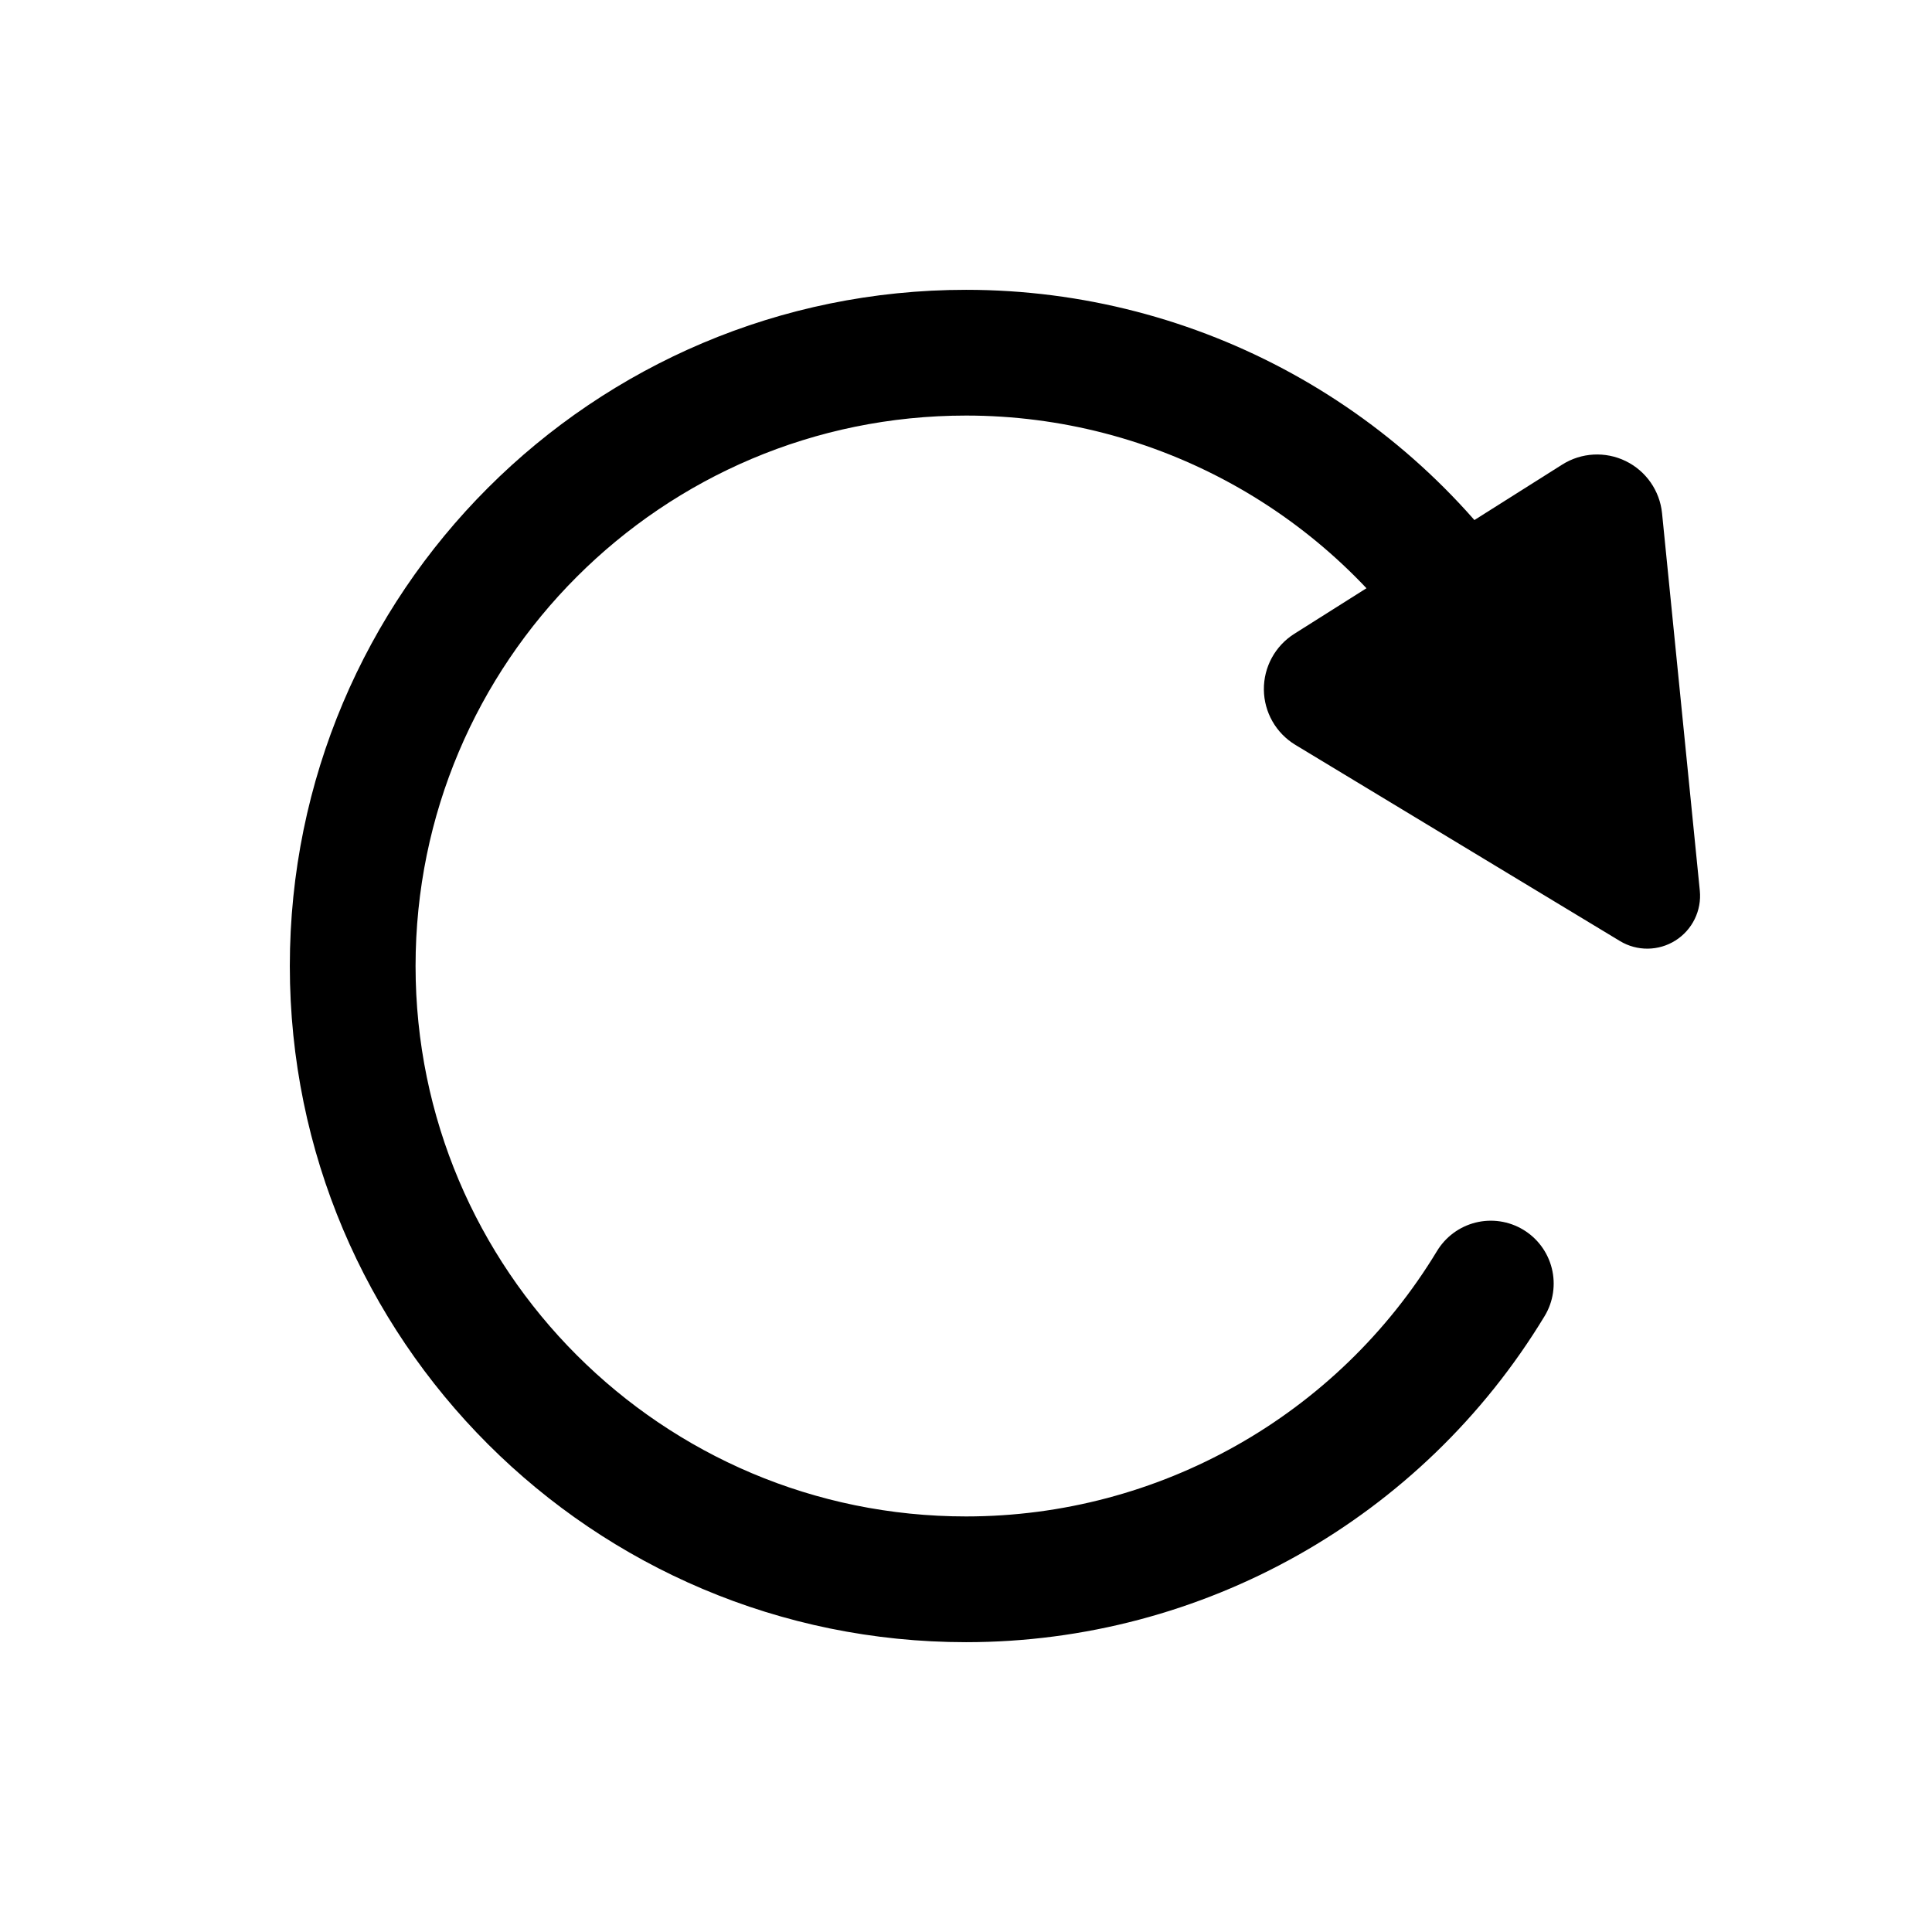
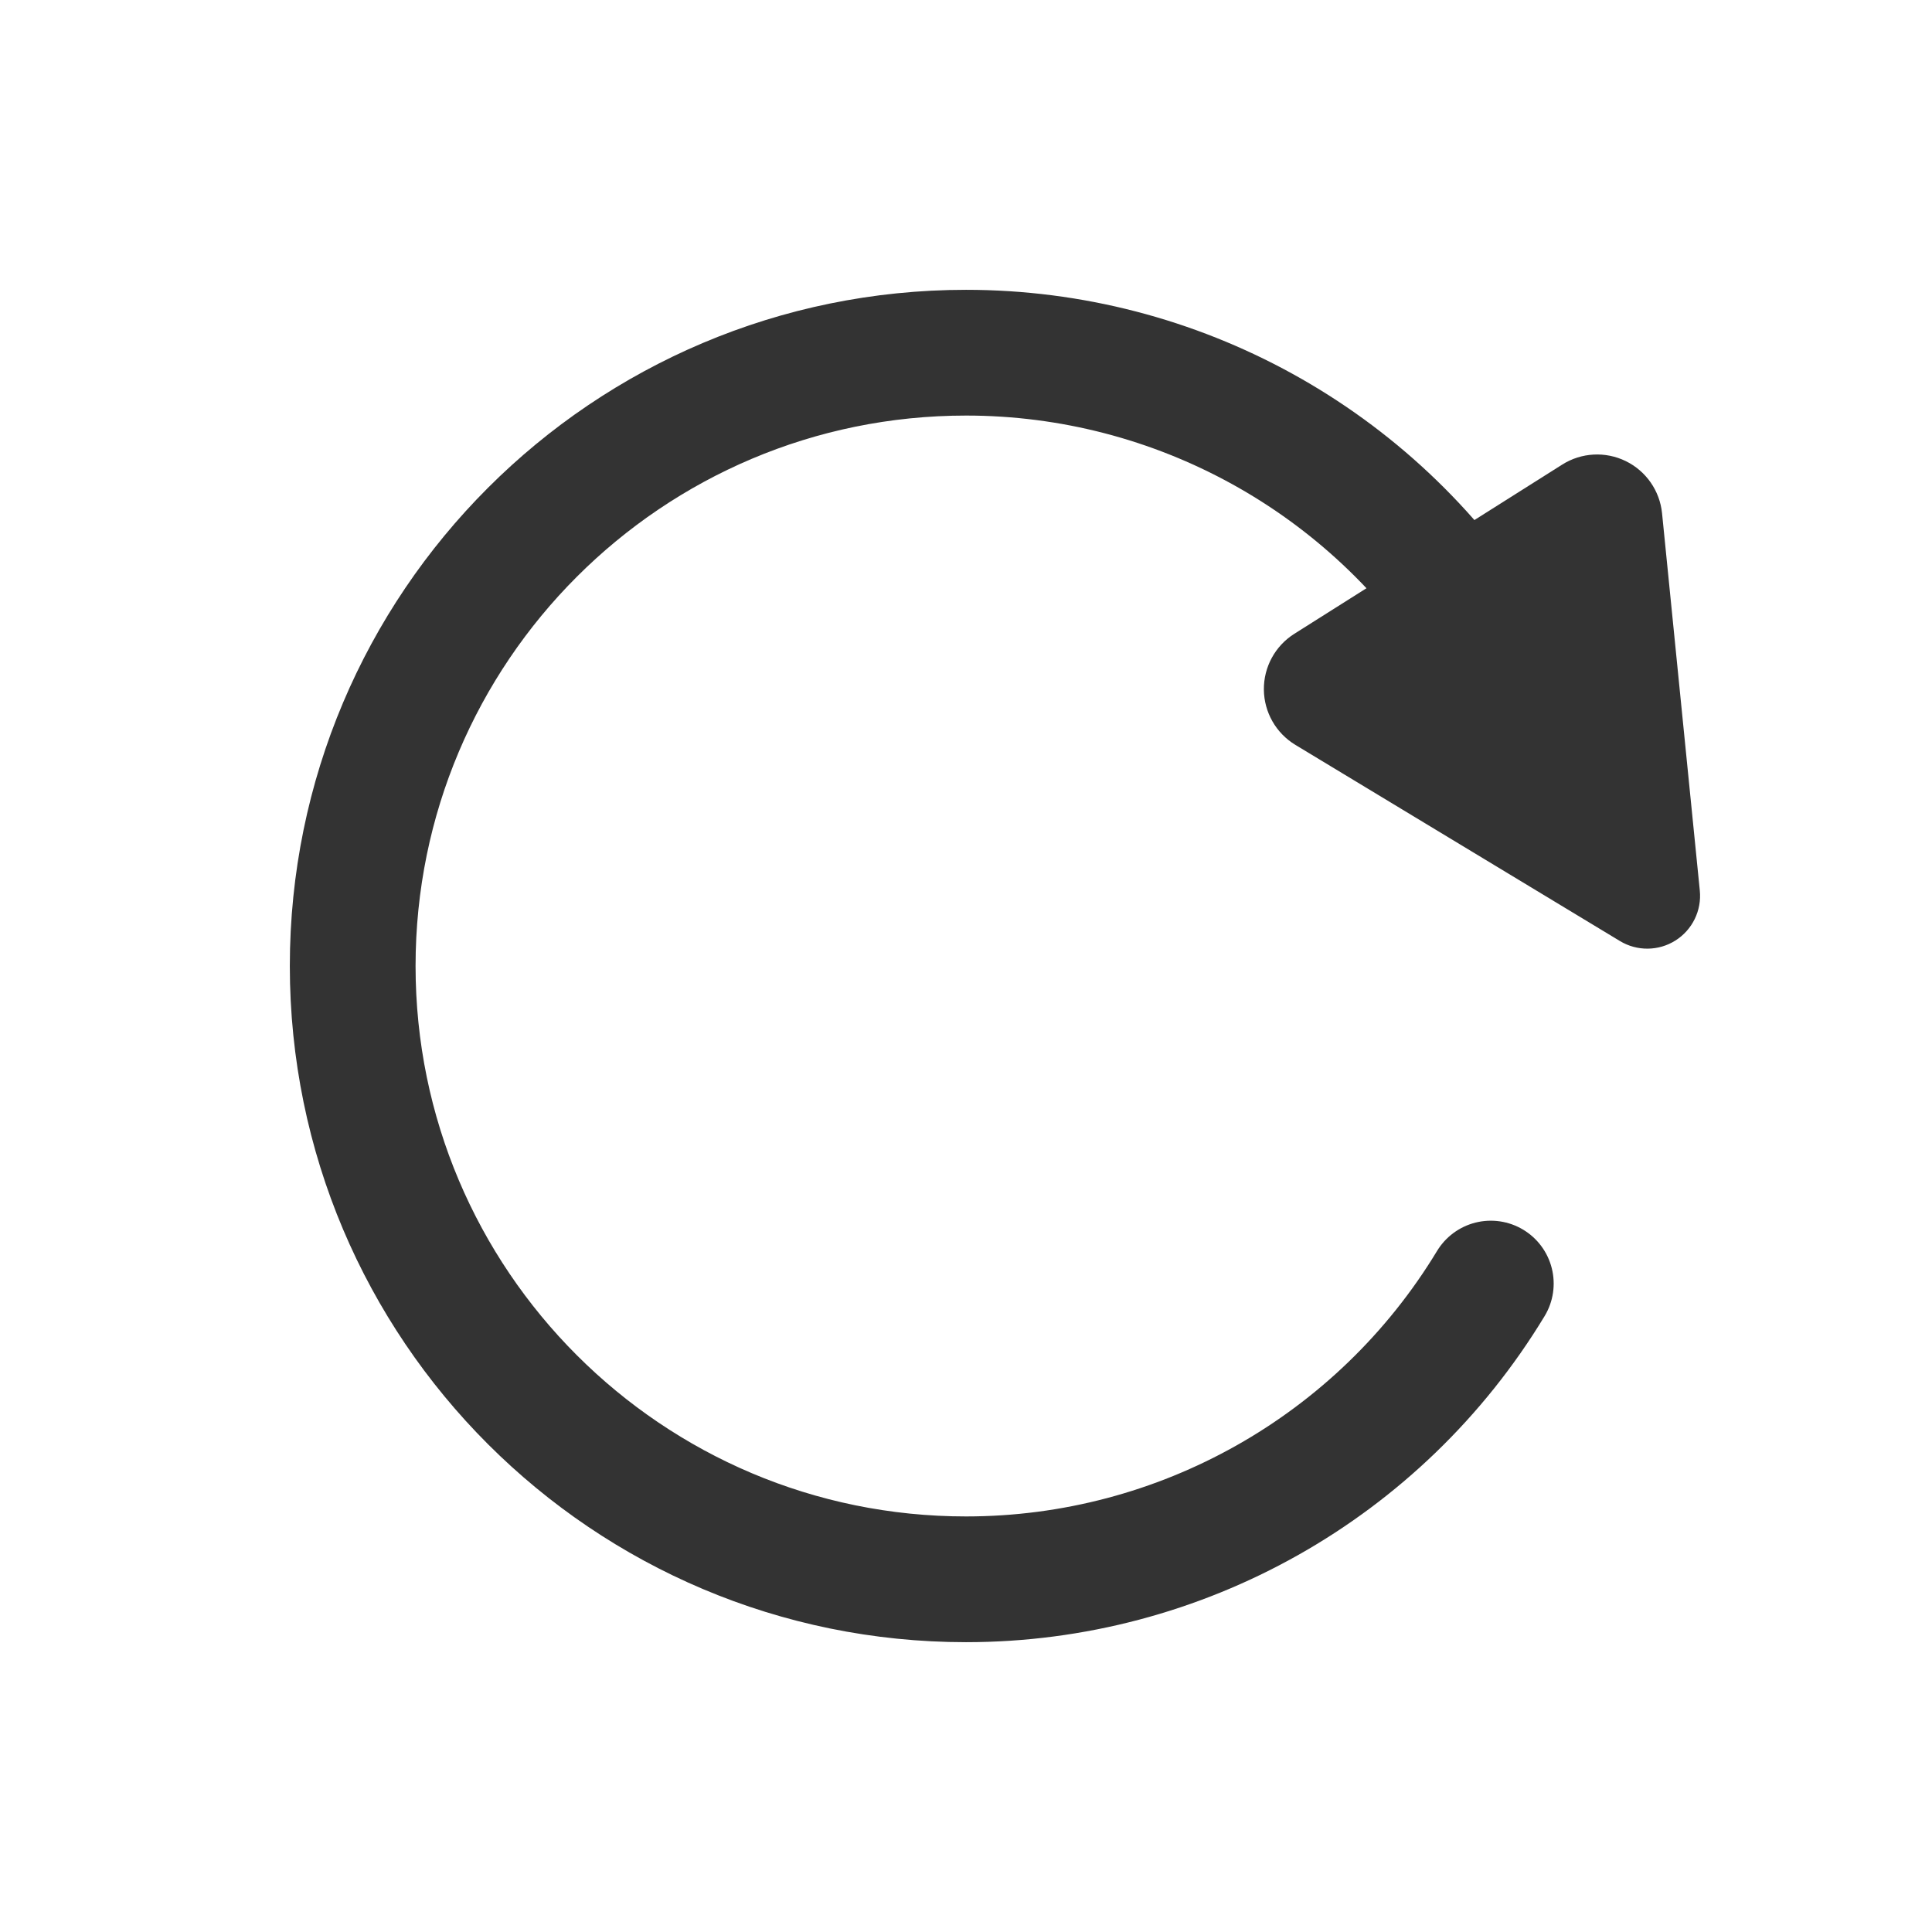
<svg xmlns="http://www.w3.org/2000/svg" width="50" height="50" viewBox="0 0 13.229 13.229" version="1.1" id="svg1">
  <defs id="defs1">
    <marker style="overflow:visible" id="RoundedArrow" refX="0" refY="0" orient="auto-start-reverse" markerWidth="0.6" markerHeight="0.6" viewBox="0 0 1 1" preserveAspectRatio="xMidYMid">
      <path transform="scale(0.7)" d="m -0.211,-4.106 6.422,3.211 a 1,1 90 0 1 0,1.789 L -0.211,4.106 A 1.236,1.236 31.717 0 1 -2,3 v -6 a 1.236,1.236 148.283 0 1 1.789,-1.106 z" style="fill:context-stroke;fill-rule:evenodd;stroke:none" id="path8" />
    </marker>
  </defs>
  <g id="layer1">
    <rect style="fill:#000000;stroke:#cccccc;stroke-width:13.229;stroke-linecap:round;stroke-linejoin:round" id="rect2" height="12.356" x="-3.067" y="-1.389" />
-     <path id="path2" style="fill:none;stroke:#000000;stroke-width:0.861;stroke-linecap:round;stroke-linejoin:round;stroke-opacity:1;stroke-dasharray:none;marker-end:url(#RoundedArrow)" d="M 10.208 8.789 A 4.2 4.2 0 0 1 6.615 10.814 A 4.2 4.2 0 0 1 2.415 6.615 A 4.2 4.2 0 0 1 6.615 2.415 A 4.2 4.2 0 0 1 10.166 4.372 " />
+     <path id="path2" style="fill:none;stroke:#333333;stroke-width:0.861;stroke-linecap:round;stroke-linejoin:round;stroke-opacity:1;stroke-dasharray:none;marker-end:url(#RoundedArrow)" d="M 10.208 8.789 A 4.2 4.2 0 0 1 6.615 10.814 A 4.2 4.2 0 0 1 2.415 6.615 A 4.2 4.2 0 0 1 6.615 2.415 A 4.2 4.2 0 0 1 10.166 4.372 " />
  </g>
</svg>
